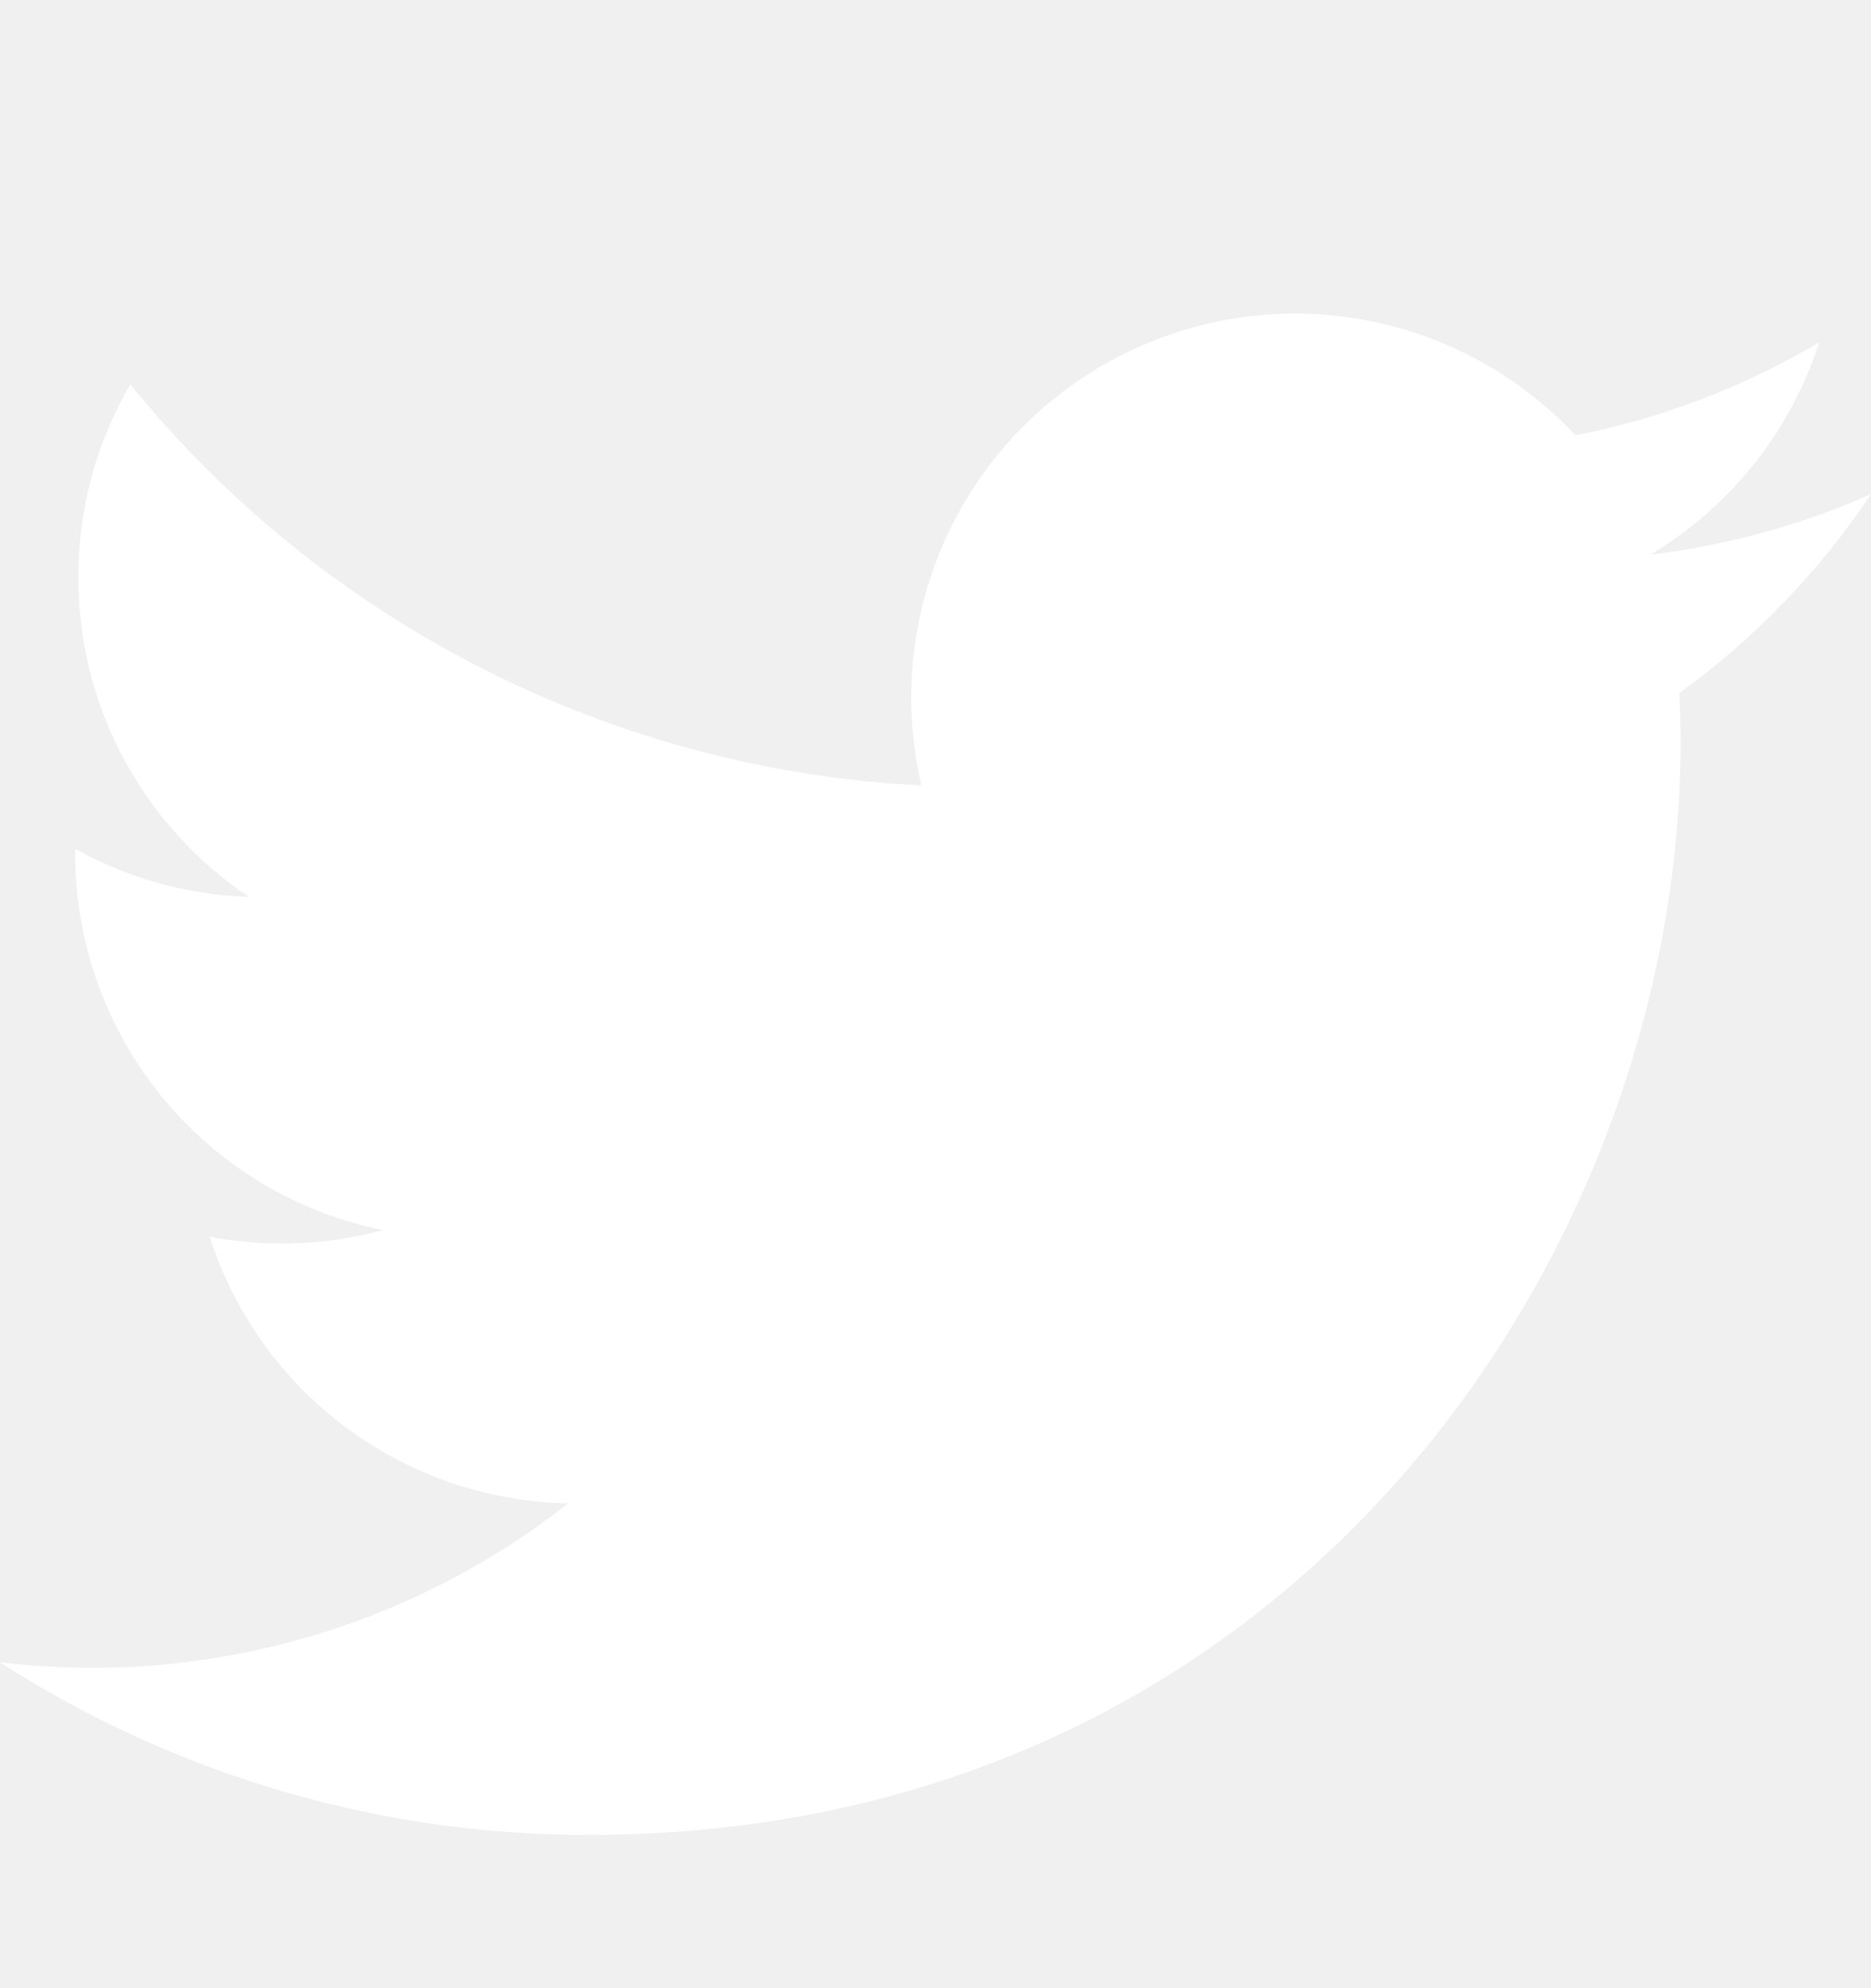
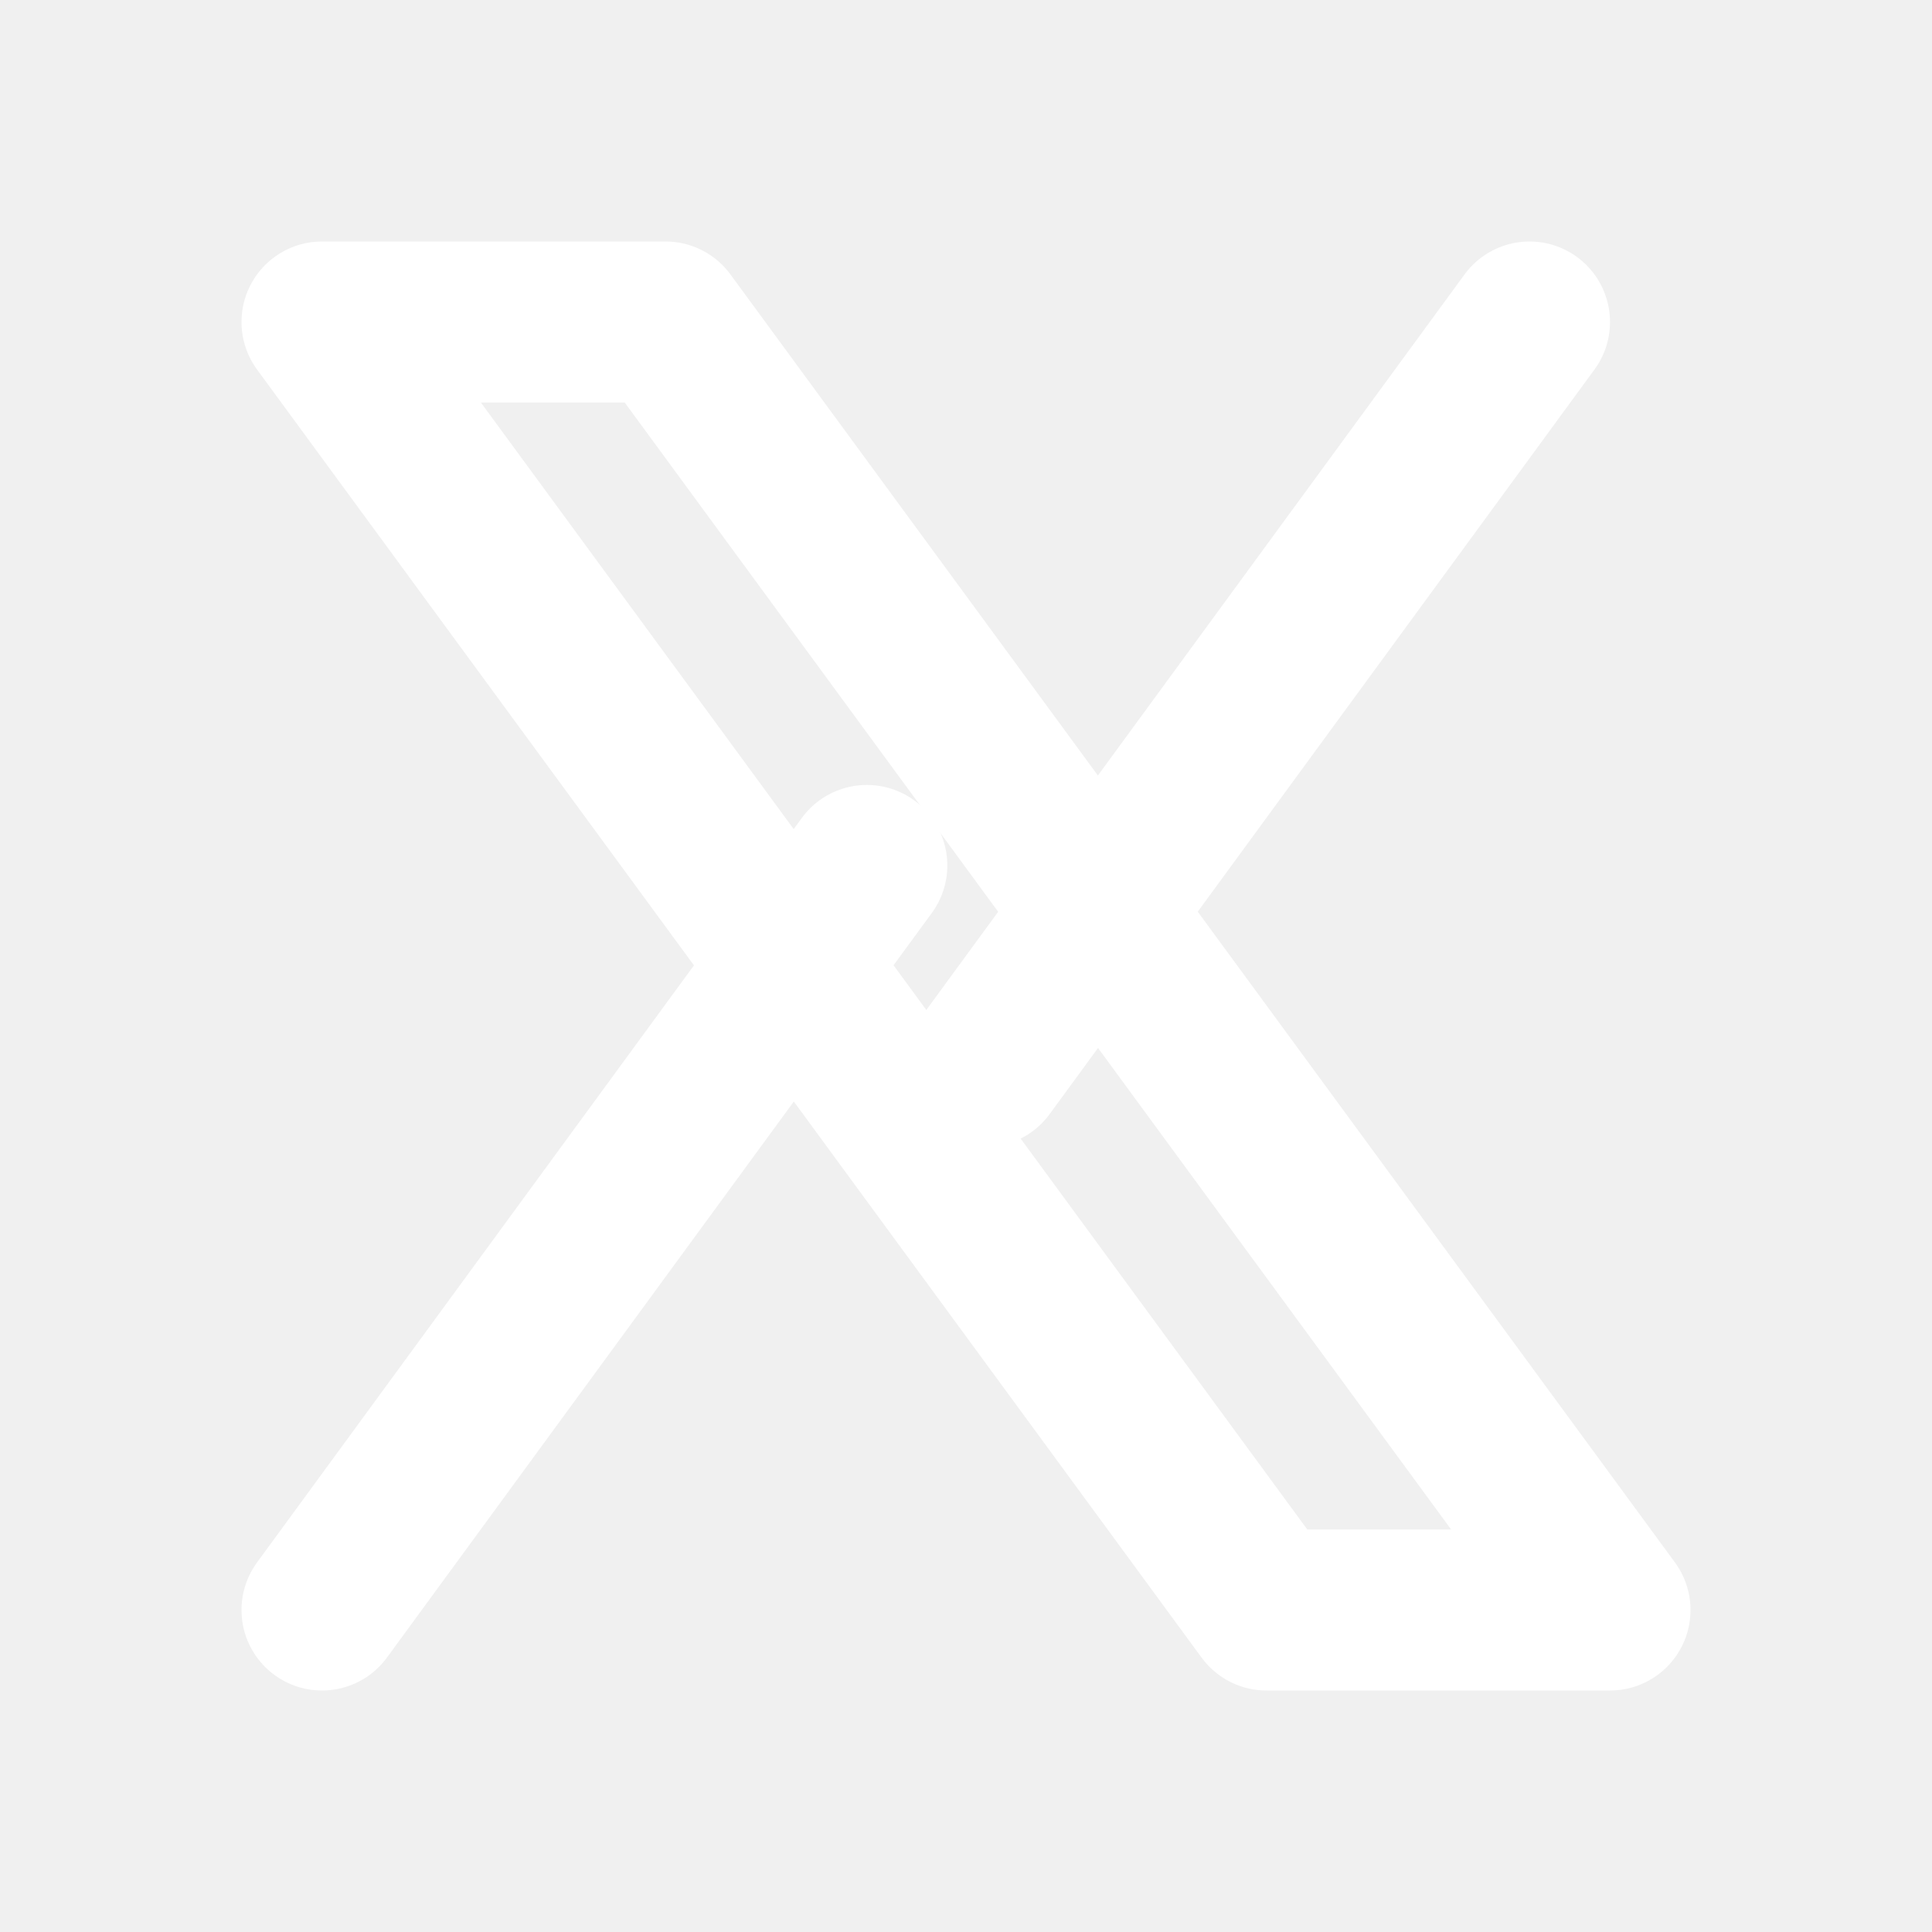
- <svg xmlns="http://www.w3.org/2000/svg" width="16" height="17" viewBox="0 0 16 17" fill="none">
-   <path d="M15.999 4.226C15.4 4.491 14.764 4.665 14.114 4.743C14.8 4.333 15.313 3.687 15.558 2.926C14.914 3.31 14.209 3.578 13.473 3.723C12.979 3.195 12.325 2.844 11.611 2.726C10.897 2.608 10.164 2.729 9.526 3.07C8.888 3.412 8.381 3.954 8.083 4.614C7.786 5.273 7.714 6.013 7.88 6.717C6.575 6.651 5.298 6.312 4.132 5.721C2.966 5.13 1.938 4.301 1.114 3.287C0.822 3.788 0.669 4.358 0.67 4.937C0.67 6.076 1.249 7.081 2.13 7.67C1.608 7.653 1.099 7.513 0.643 7.259V7.3C0.643 8.058 0.905 8.793 1.385 9.379C1.865 9.966 2.533 10.369 3.276 10.519C2.792 10.65 2.285 10.669 1.793 10.576C2.002 11.228 2.411 11.799 2.96 12.208C3.51 12.616 4.174 12.843 4.859 12.856C4.179 13.391 3.399 13.786 2.565 14.019C1.731 14.252 0.86 14.319 0 14.215C1.501 15.18 3.247 15.693 5.031 15.691C11.07 15.691 14.372 10.689 14.372 6.35C14.372 6.209 14.368 6.066 14.362 5.926C15.005 5.462 15.559 4.886 16 4.227L15.999 4.226Z" fill="white" />
+ <svg xmlns="http://www.w3.org/2000/svg" width="24px" height="24px" viewBox="0 0 24 24" stroke-width="2" stroke="white" fill="none">
+   <path d="M4 4l11.733 16h4.267l-11.733 -16z" stroke="white" stroke-width="2" stroke-linecap="round" stroke-linejoin="round" />
+   <path d="M4 20l6.768 -9.249m8.232 -6.751l-6.768 9.249" stroke="white" stroke-width="2" stroke-linecap="round" stroke-linejoin="round" />
</svg>
